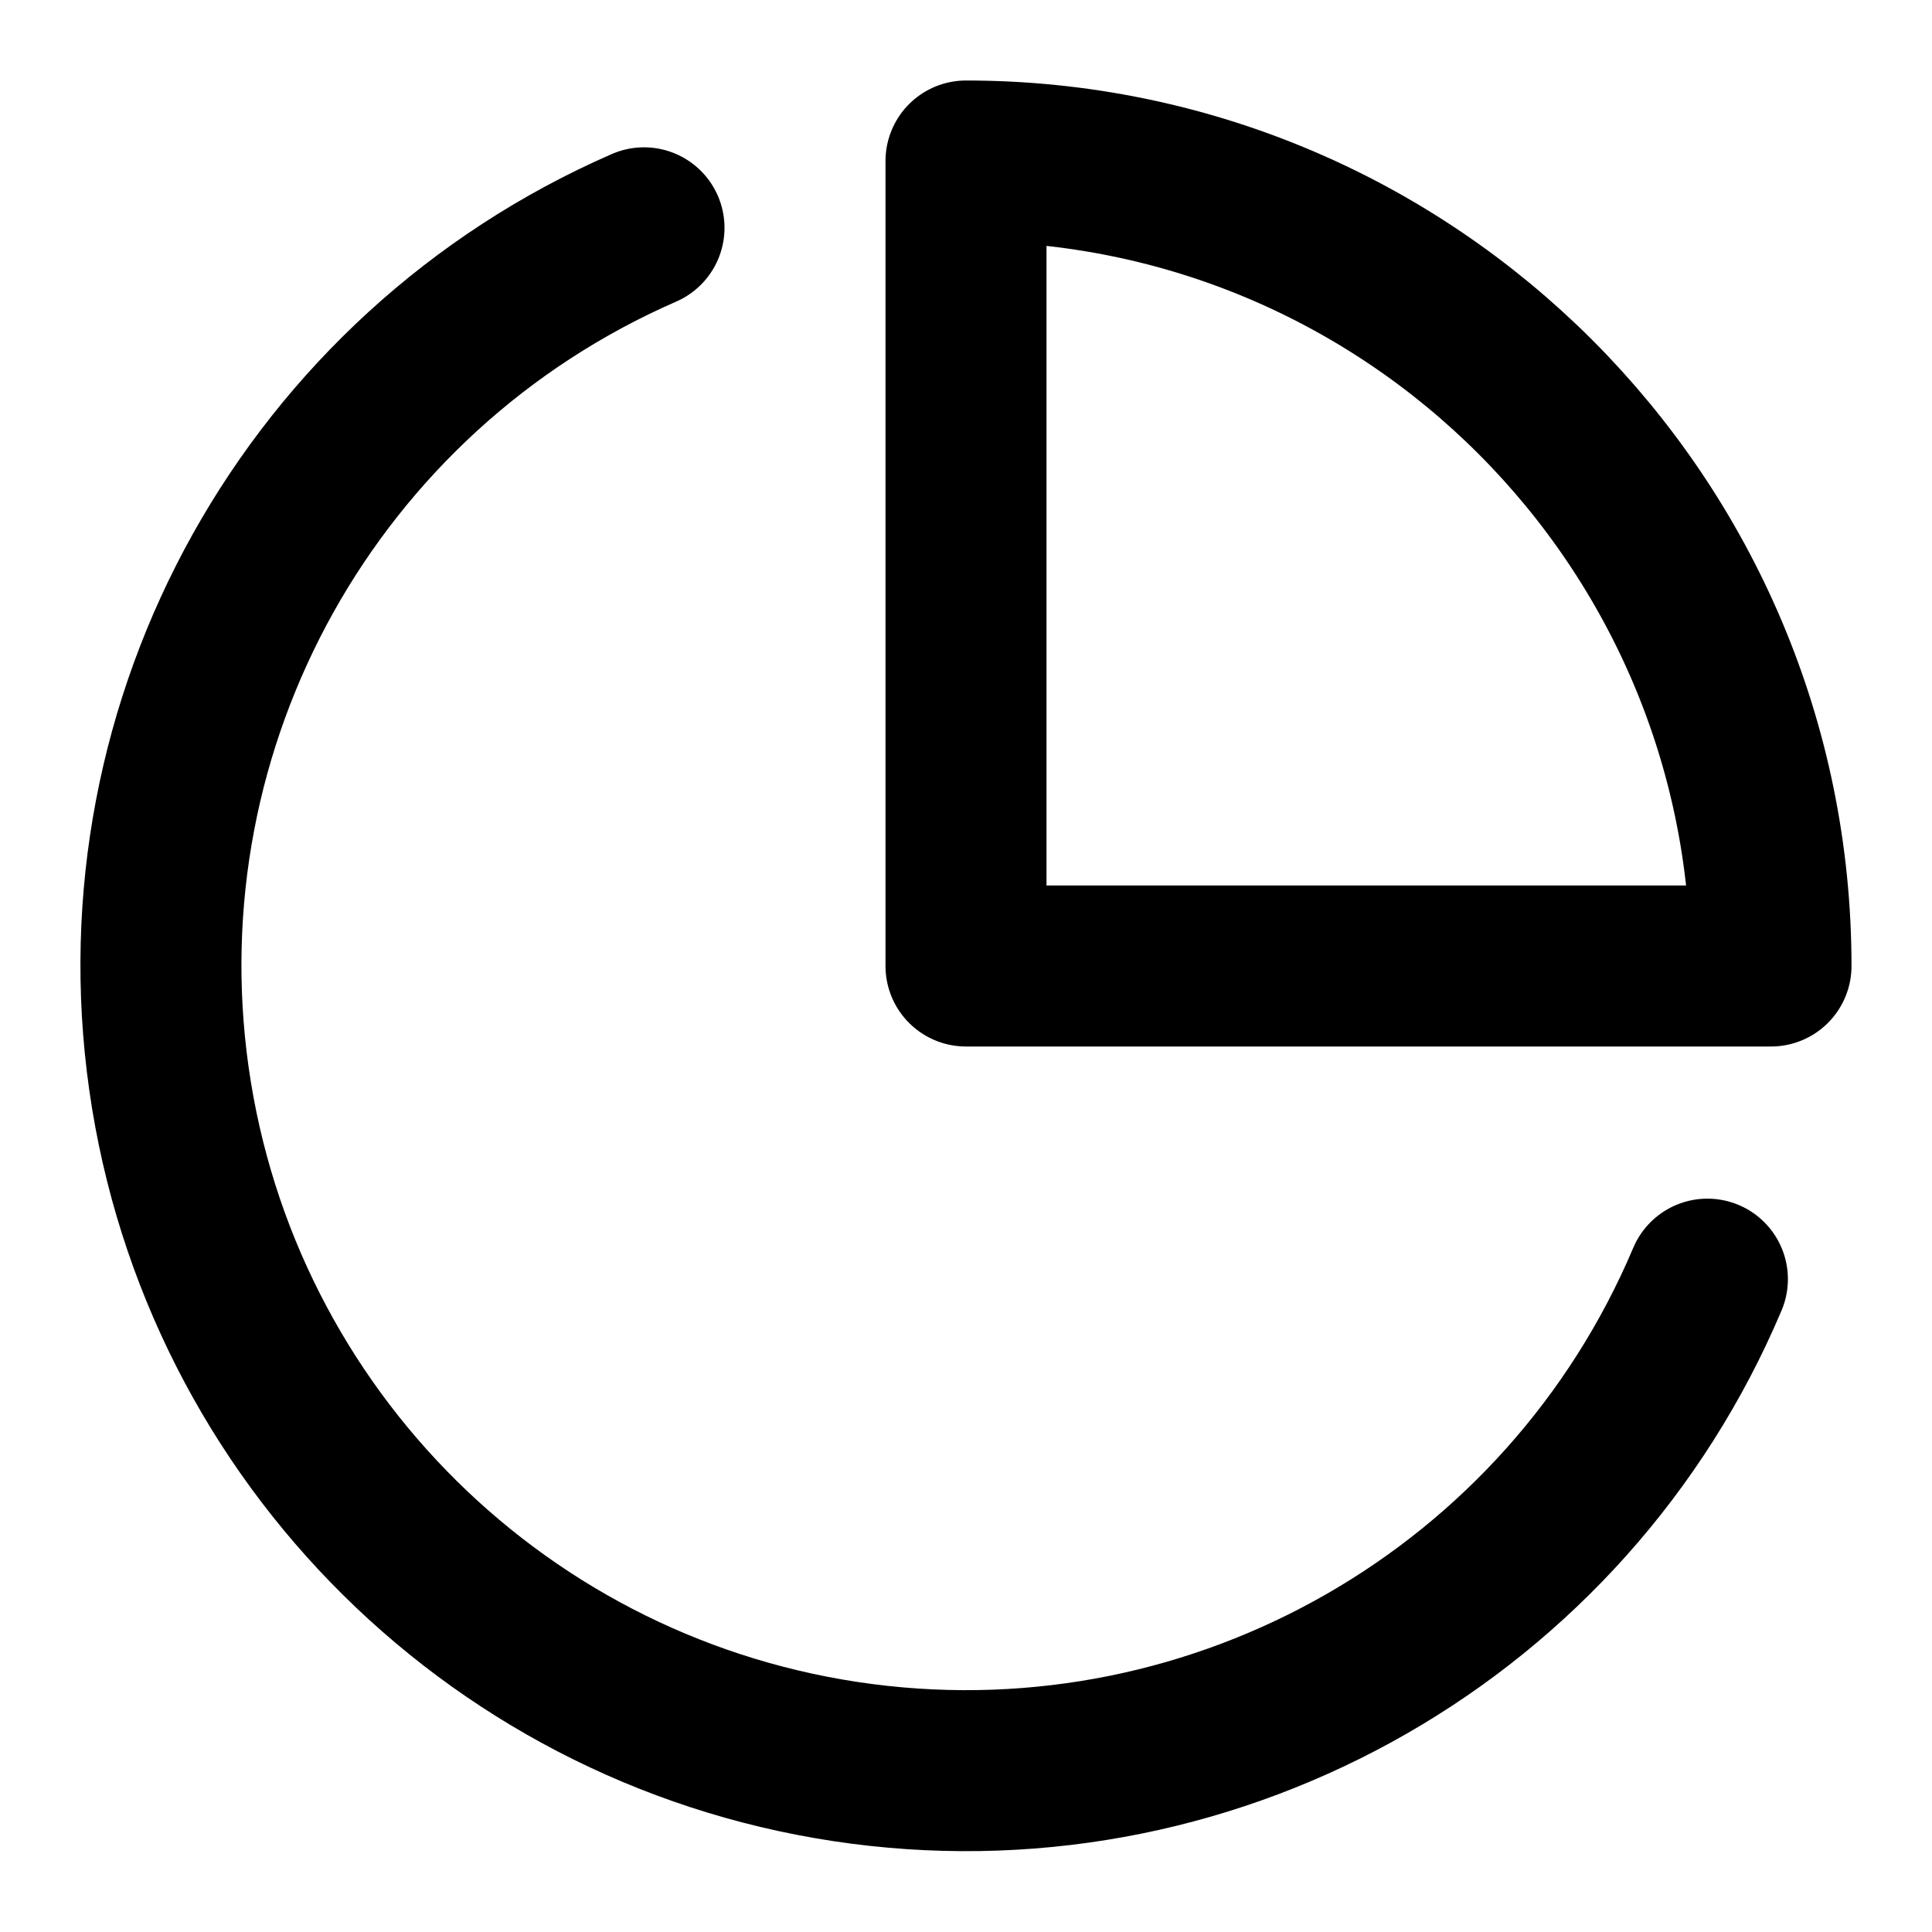
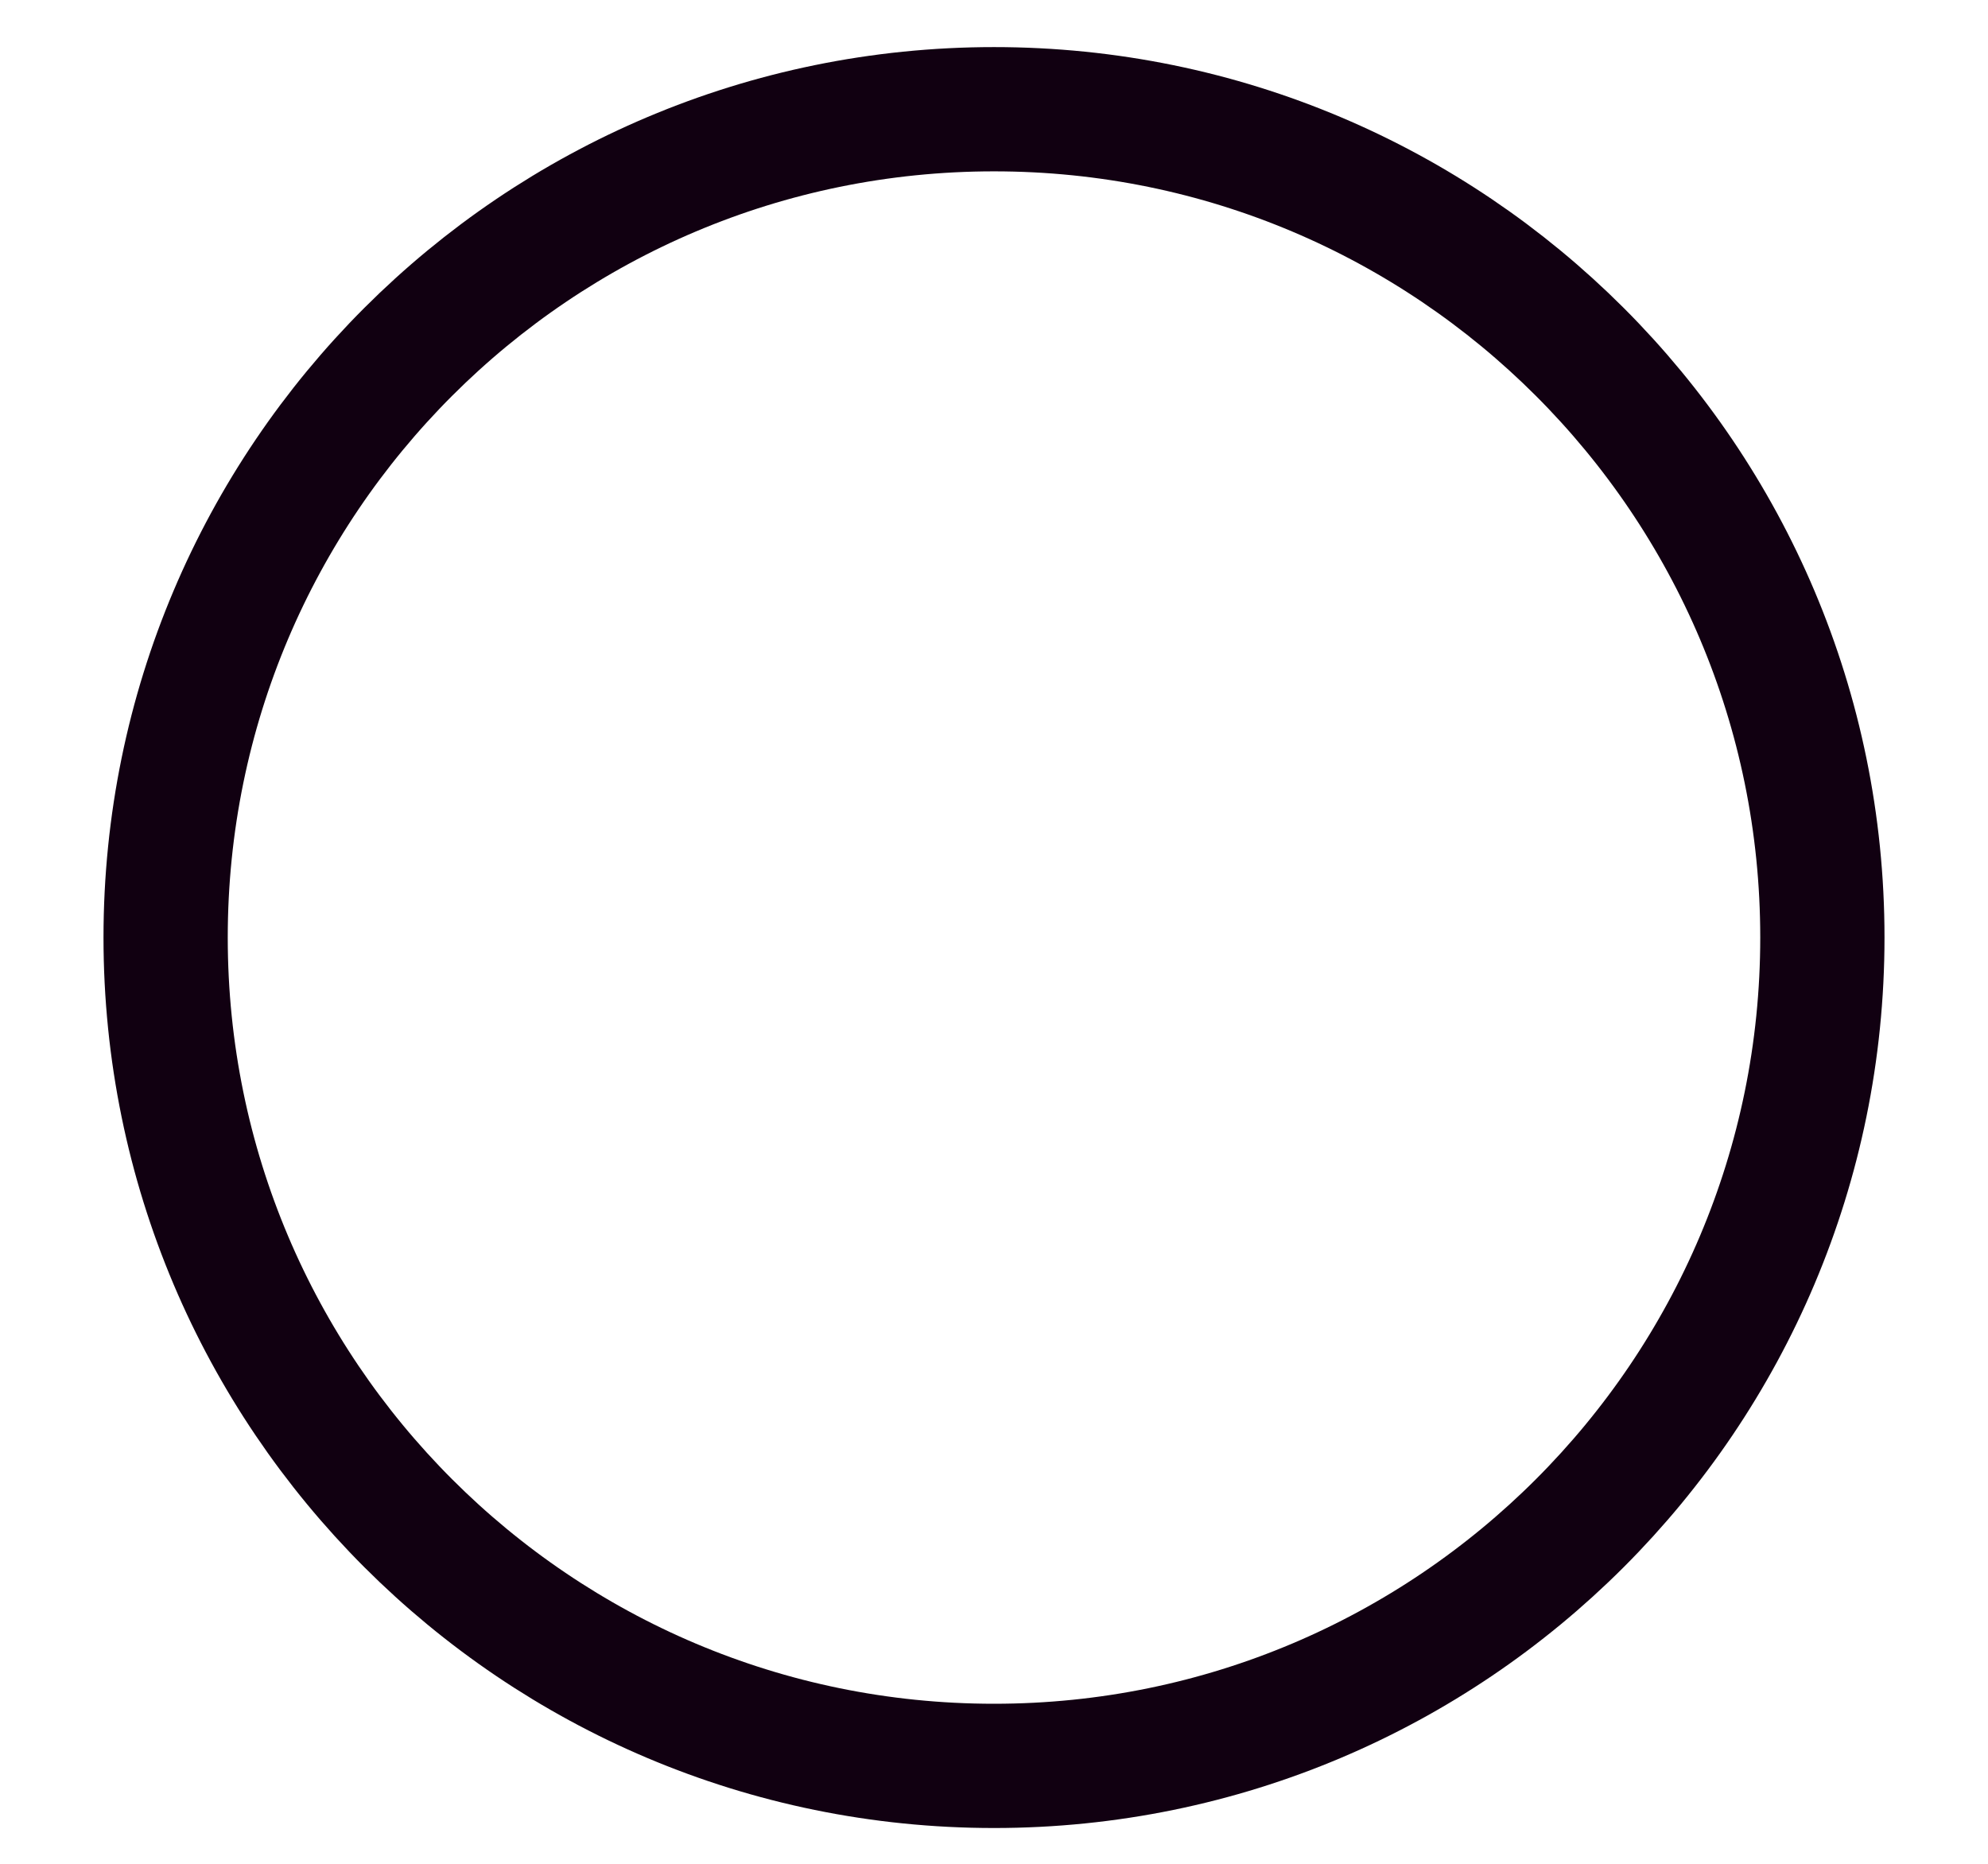
- <svg xmlns="http://www.w3.org/2000/svg" viewBox="0 0 24 24" fill="none" stroke="currentColor" stroke-width="2" stroke-linecap="round" stroke-linejoin="round" class="feather feather-pie-chart">
-   <path d="M21.21 15.89A10 10 0 1 1 8 2.83" />
-   <path d="M22 12A10 10 0 0 0 12 2v10z" />
+ <svg xmlns="http://www.w3.org/2000/svg" width="16" height="15" viewBox="0 0 16 15" fill="none">
+   <path d="M8 14.212C11.682 14.212 14.667 11.227 14.667 7.545C14.667 3.864 11.682 0.879 8 0.879C4.318 0.879 1.333 3.864 1.333 7.545C1.333 11.227 4.318 14.212 8 14.212Z" stroke="#110011" stroke-linecap="round" stroke-linejoin="round" />
</svg>
